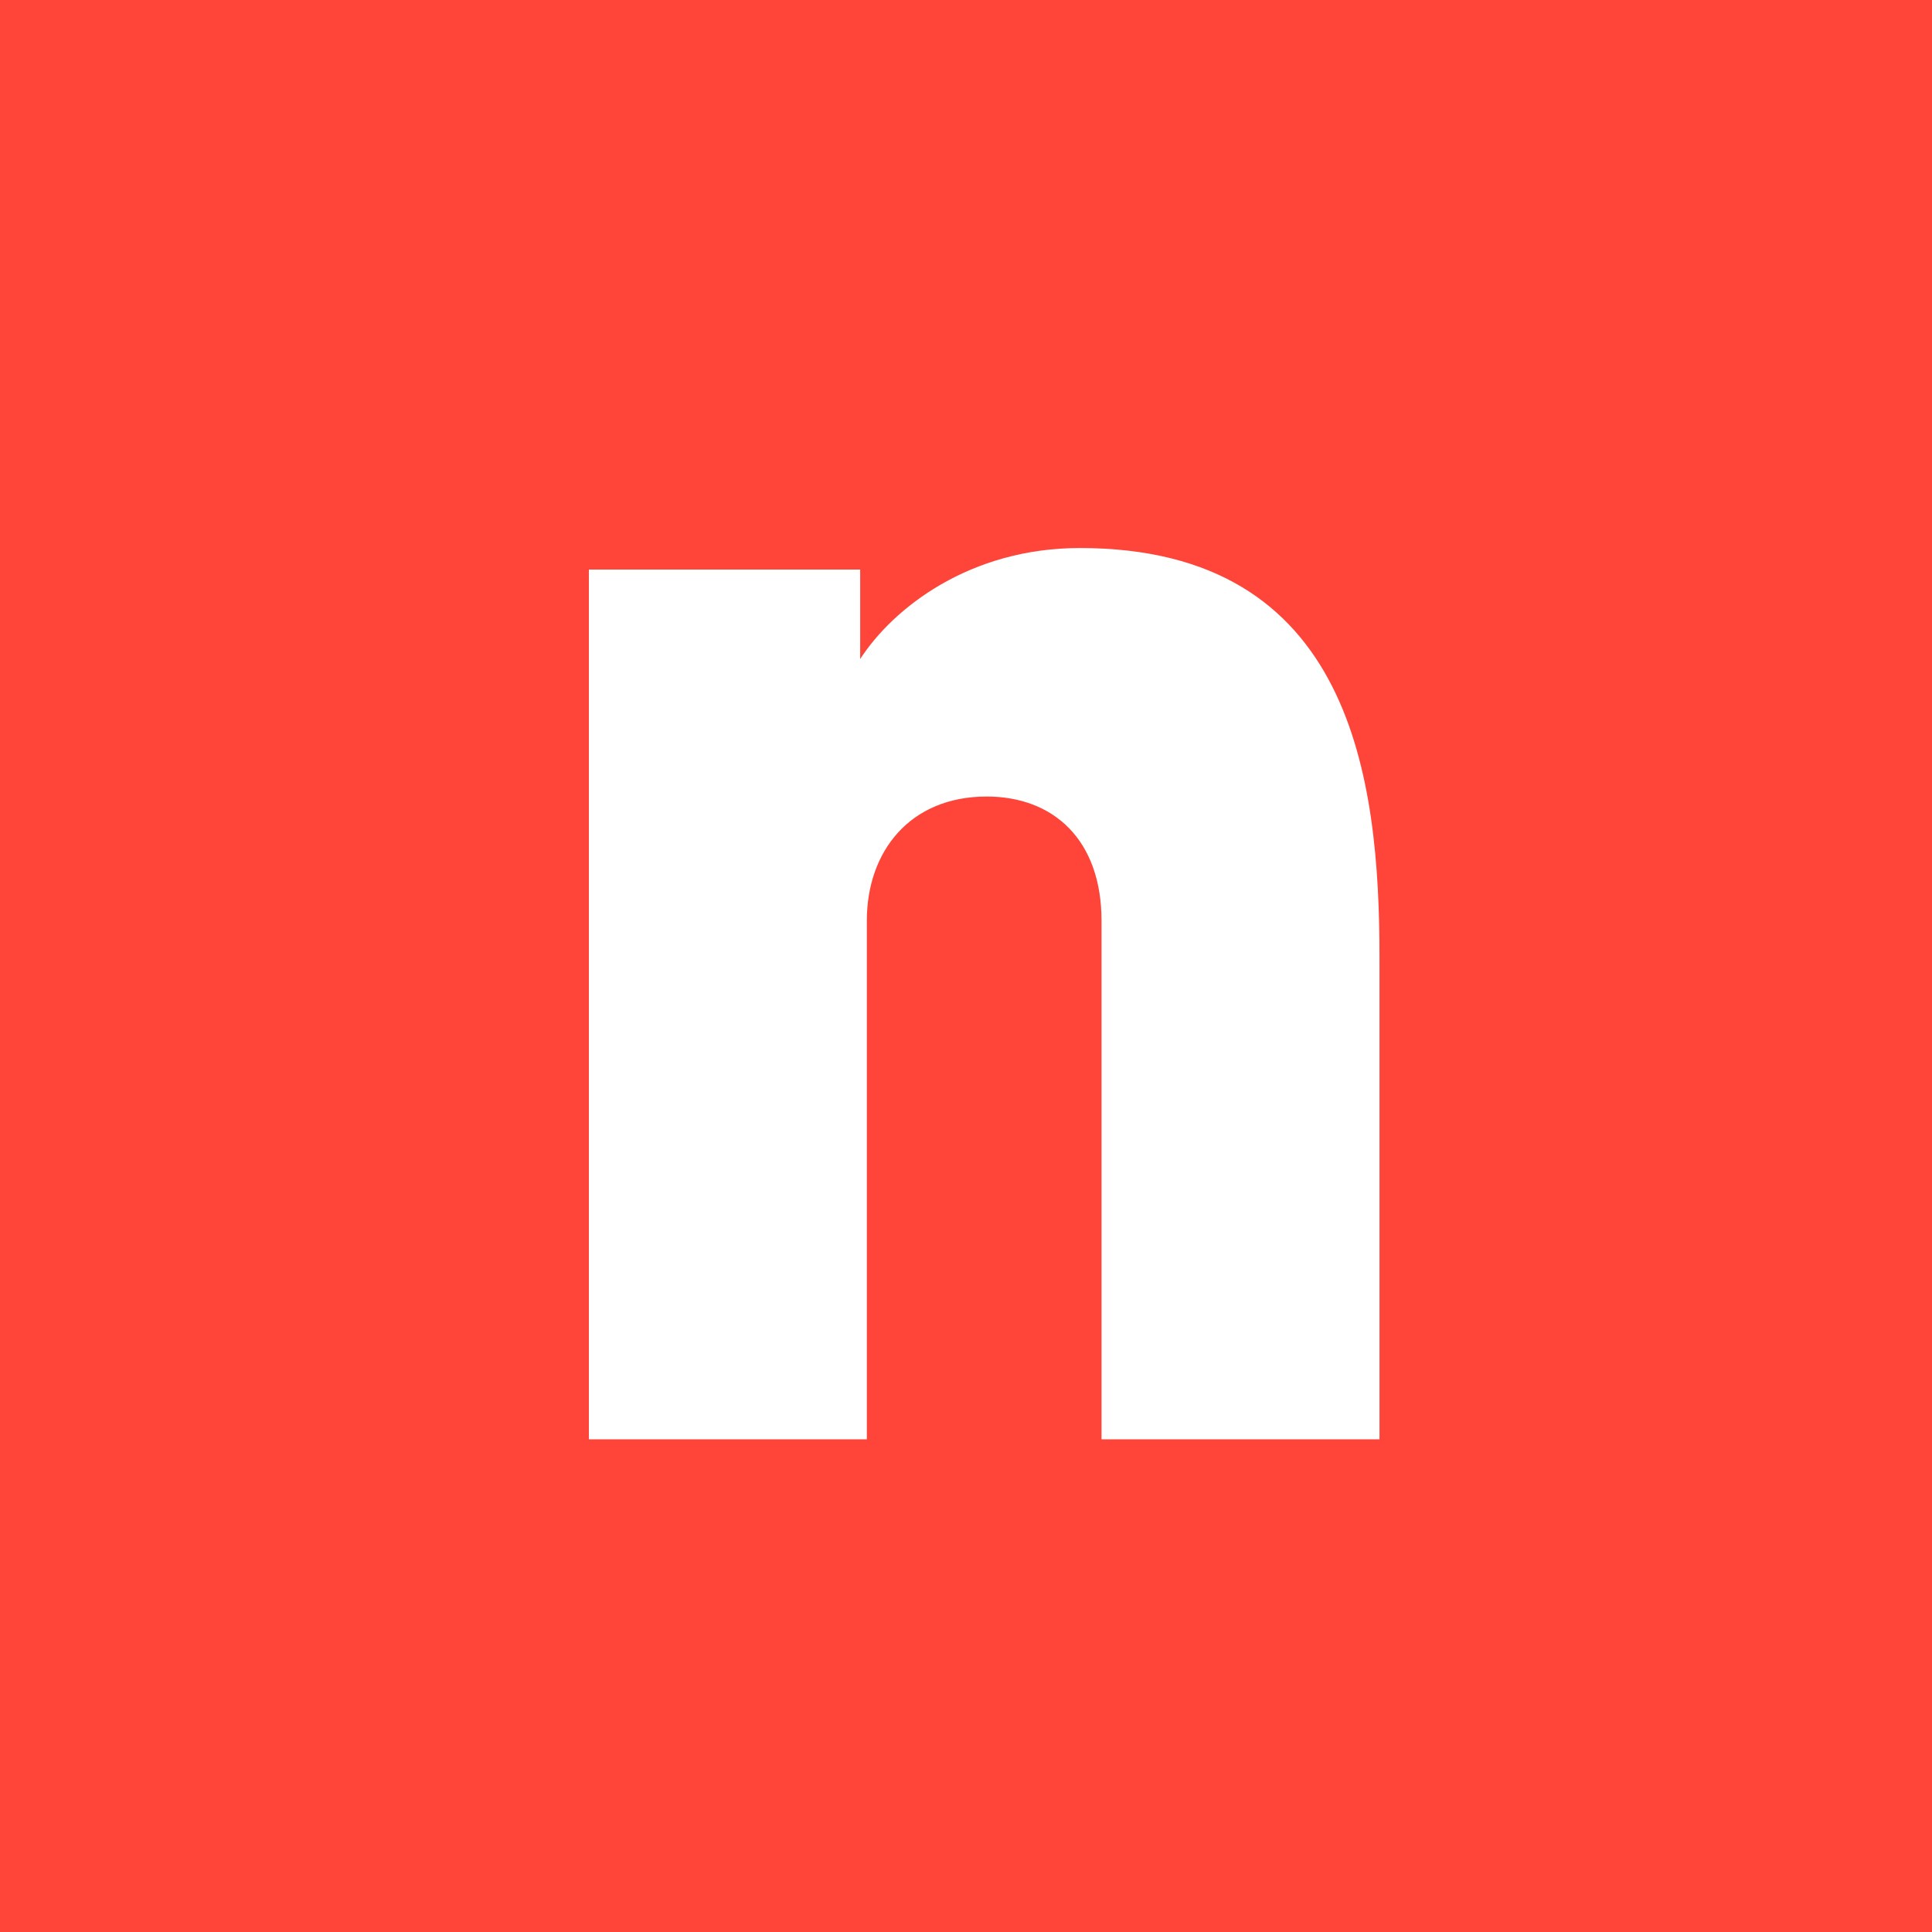
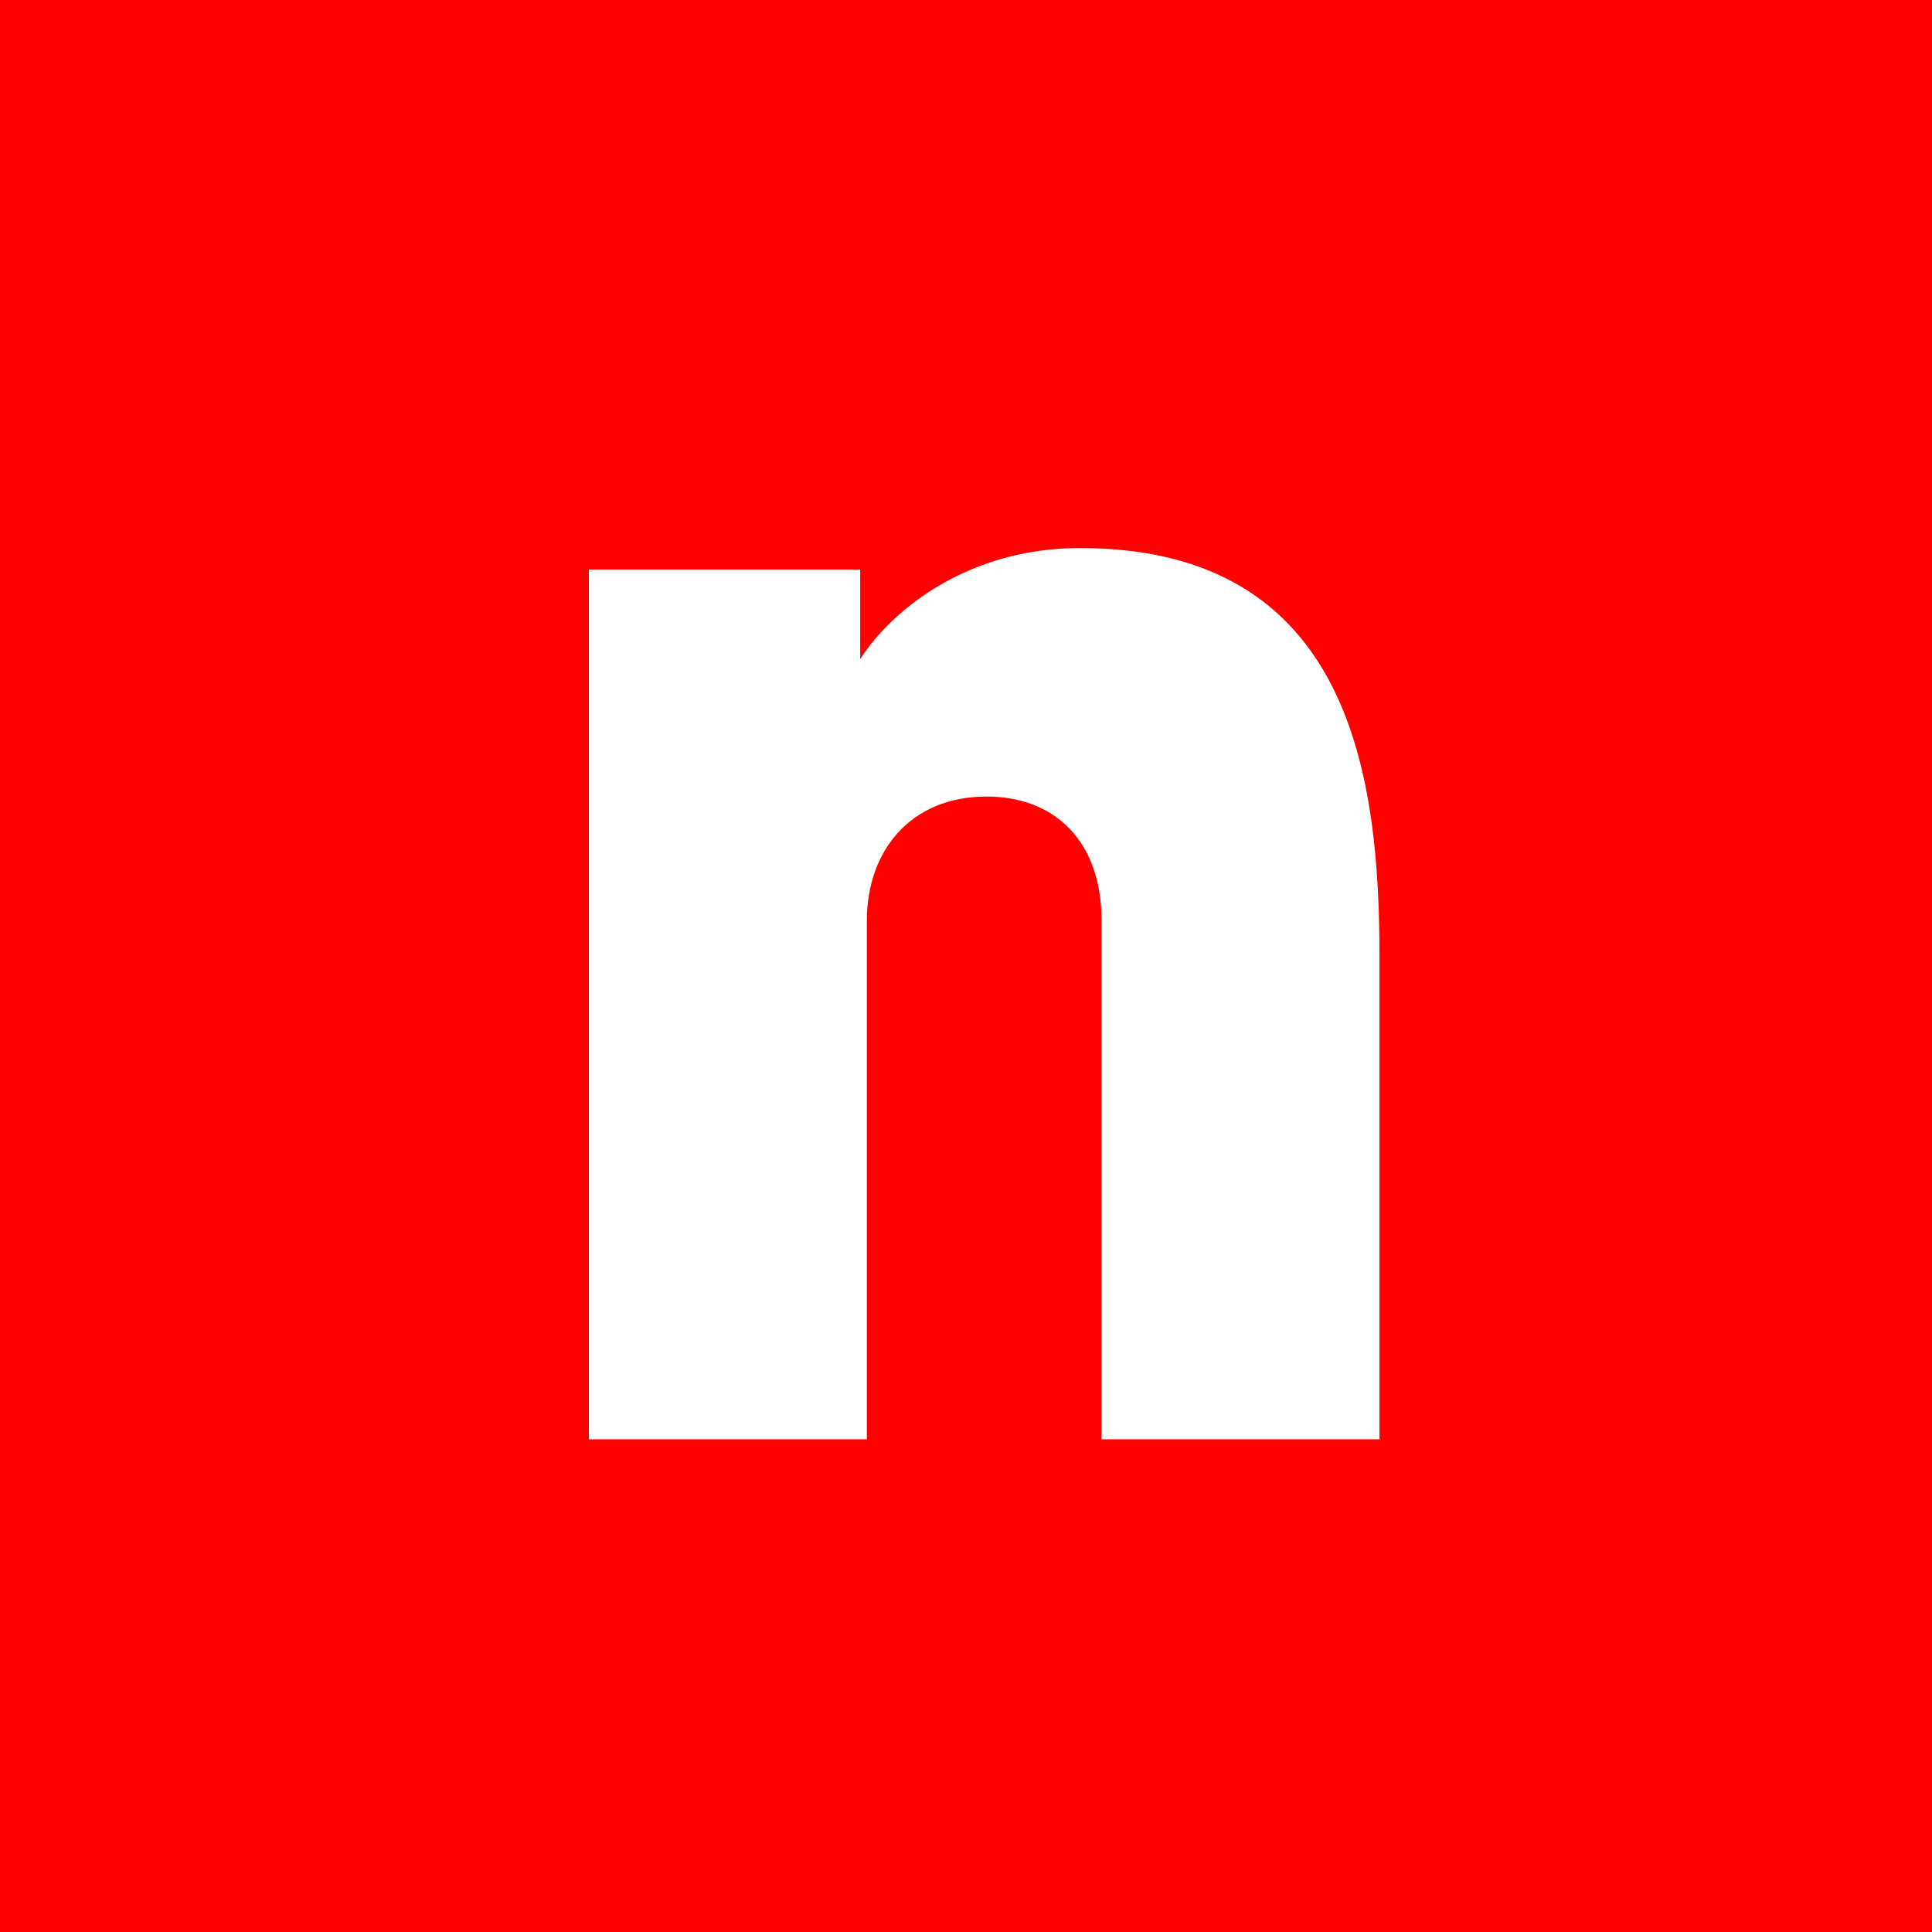
- <svg xmlns="http://www.w3.org/2000/svg" height="128" viewBox="0 0 128 128" width="128">
-   <g fill="none" fill-rule="evenodd">
-     <path d="m0 0h128v128h-128z" fill="#ff453a" />
-     <path d="m72.979 95.358h18.416v-31.94c0-11.744-1.764-27.11-19.85-27.11-7.278 0-12.351 3.951-14.556 7.354v-5.927h-17.975v57.623h18.416v-34.354c0-4.61 2.867-8.232 7.94-8.232 4.411 0 7.609 2.854 7.609 8.232z" fill="#fff" fill-rule="nonzero" />
+ <svg xmlns="http://www.w3.org/2000/svg" fill="none" height="128" viewBox="0 0 128 128" width="128">
+   <clipPath id="a">
+     <path d="m0 0h128v128h-128z" />
+   </clipPath>
+   <g clip-path="url(#a)">
+     <path clip-rule="evenodd" d="m0 0h128v128h-128z" fill="#f00" fill-rule="evenodd" />
+     <path d="m72.979 95.358h18.416v-31.939c0-11.744-1.764-27.11-19.849-27.11-7.278 0-12.351 3.951-14.556 7.354v-5.927h-17.975v57.623h18.416v-34.354c0-4.61 2.867-8.232 7.94-8.232 4.411 0 7.609 2.854 7.609 8.232z" fill="#fff" />
  </g>
</svg>
